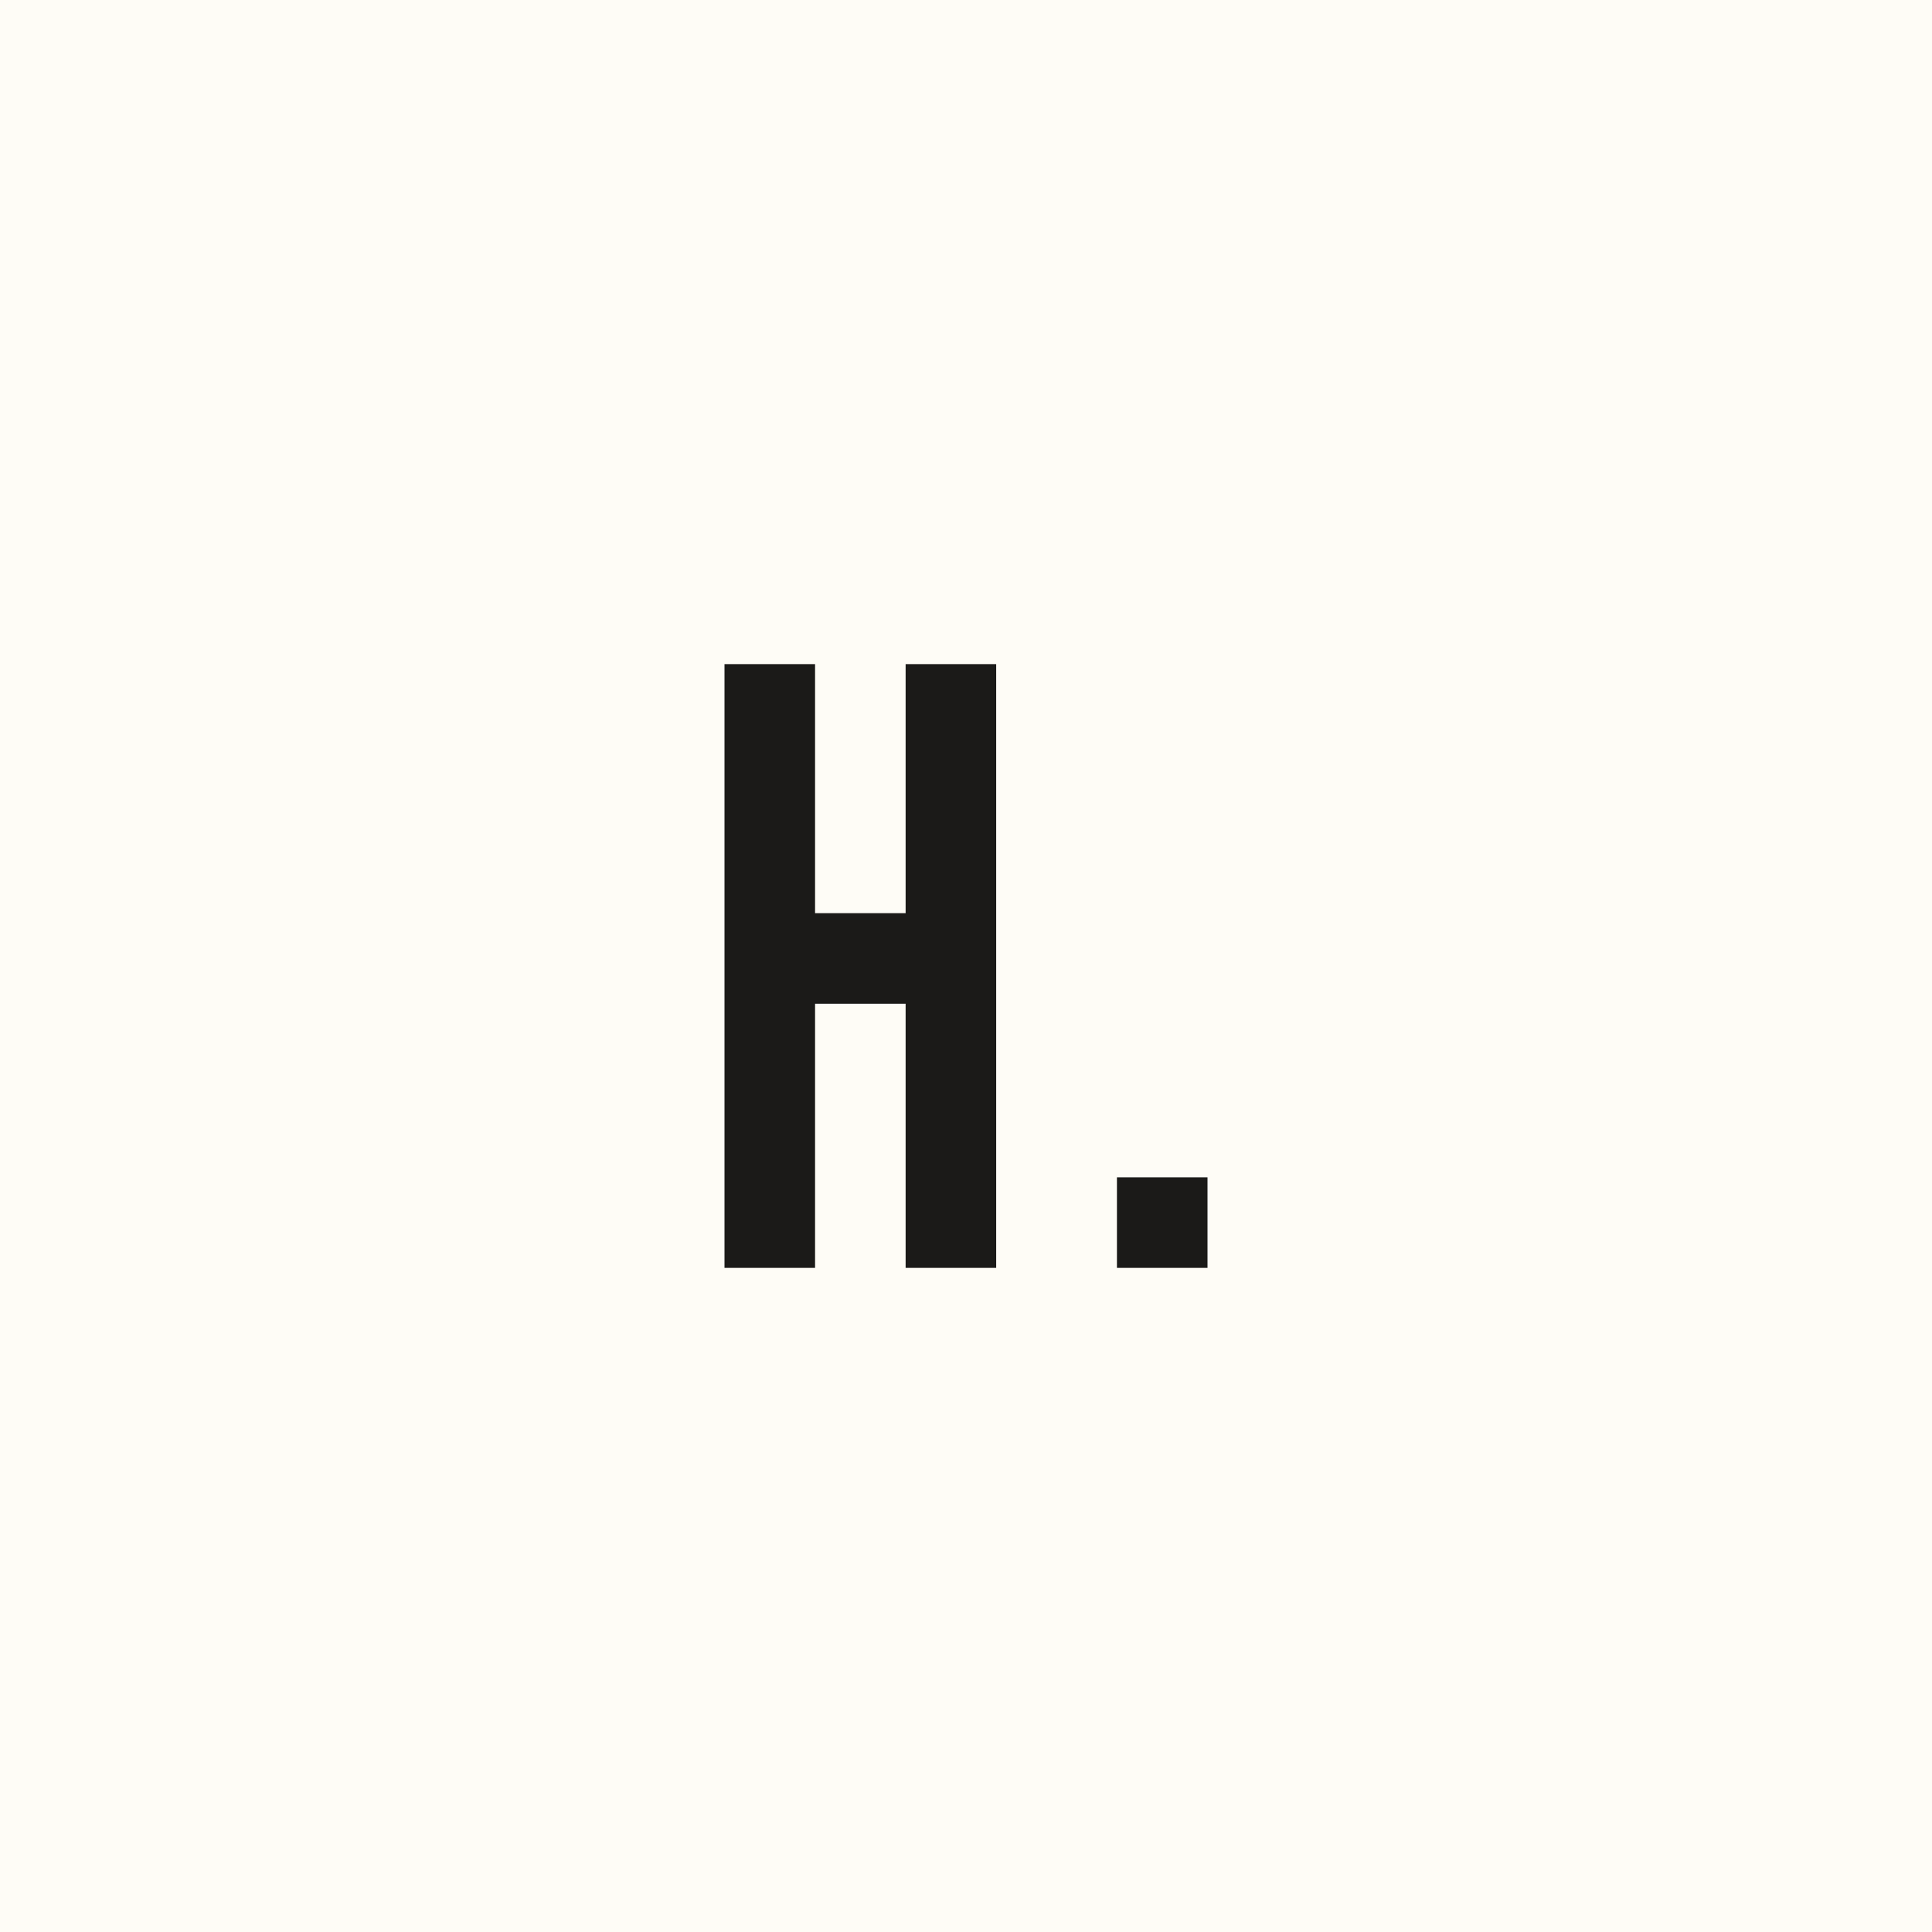
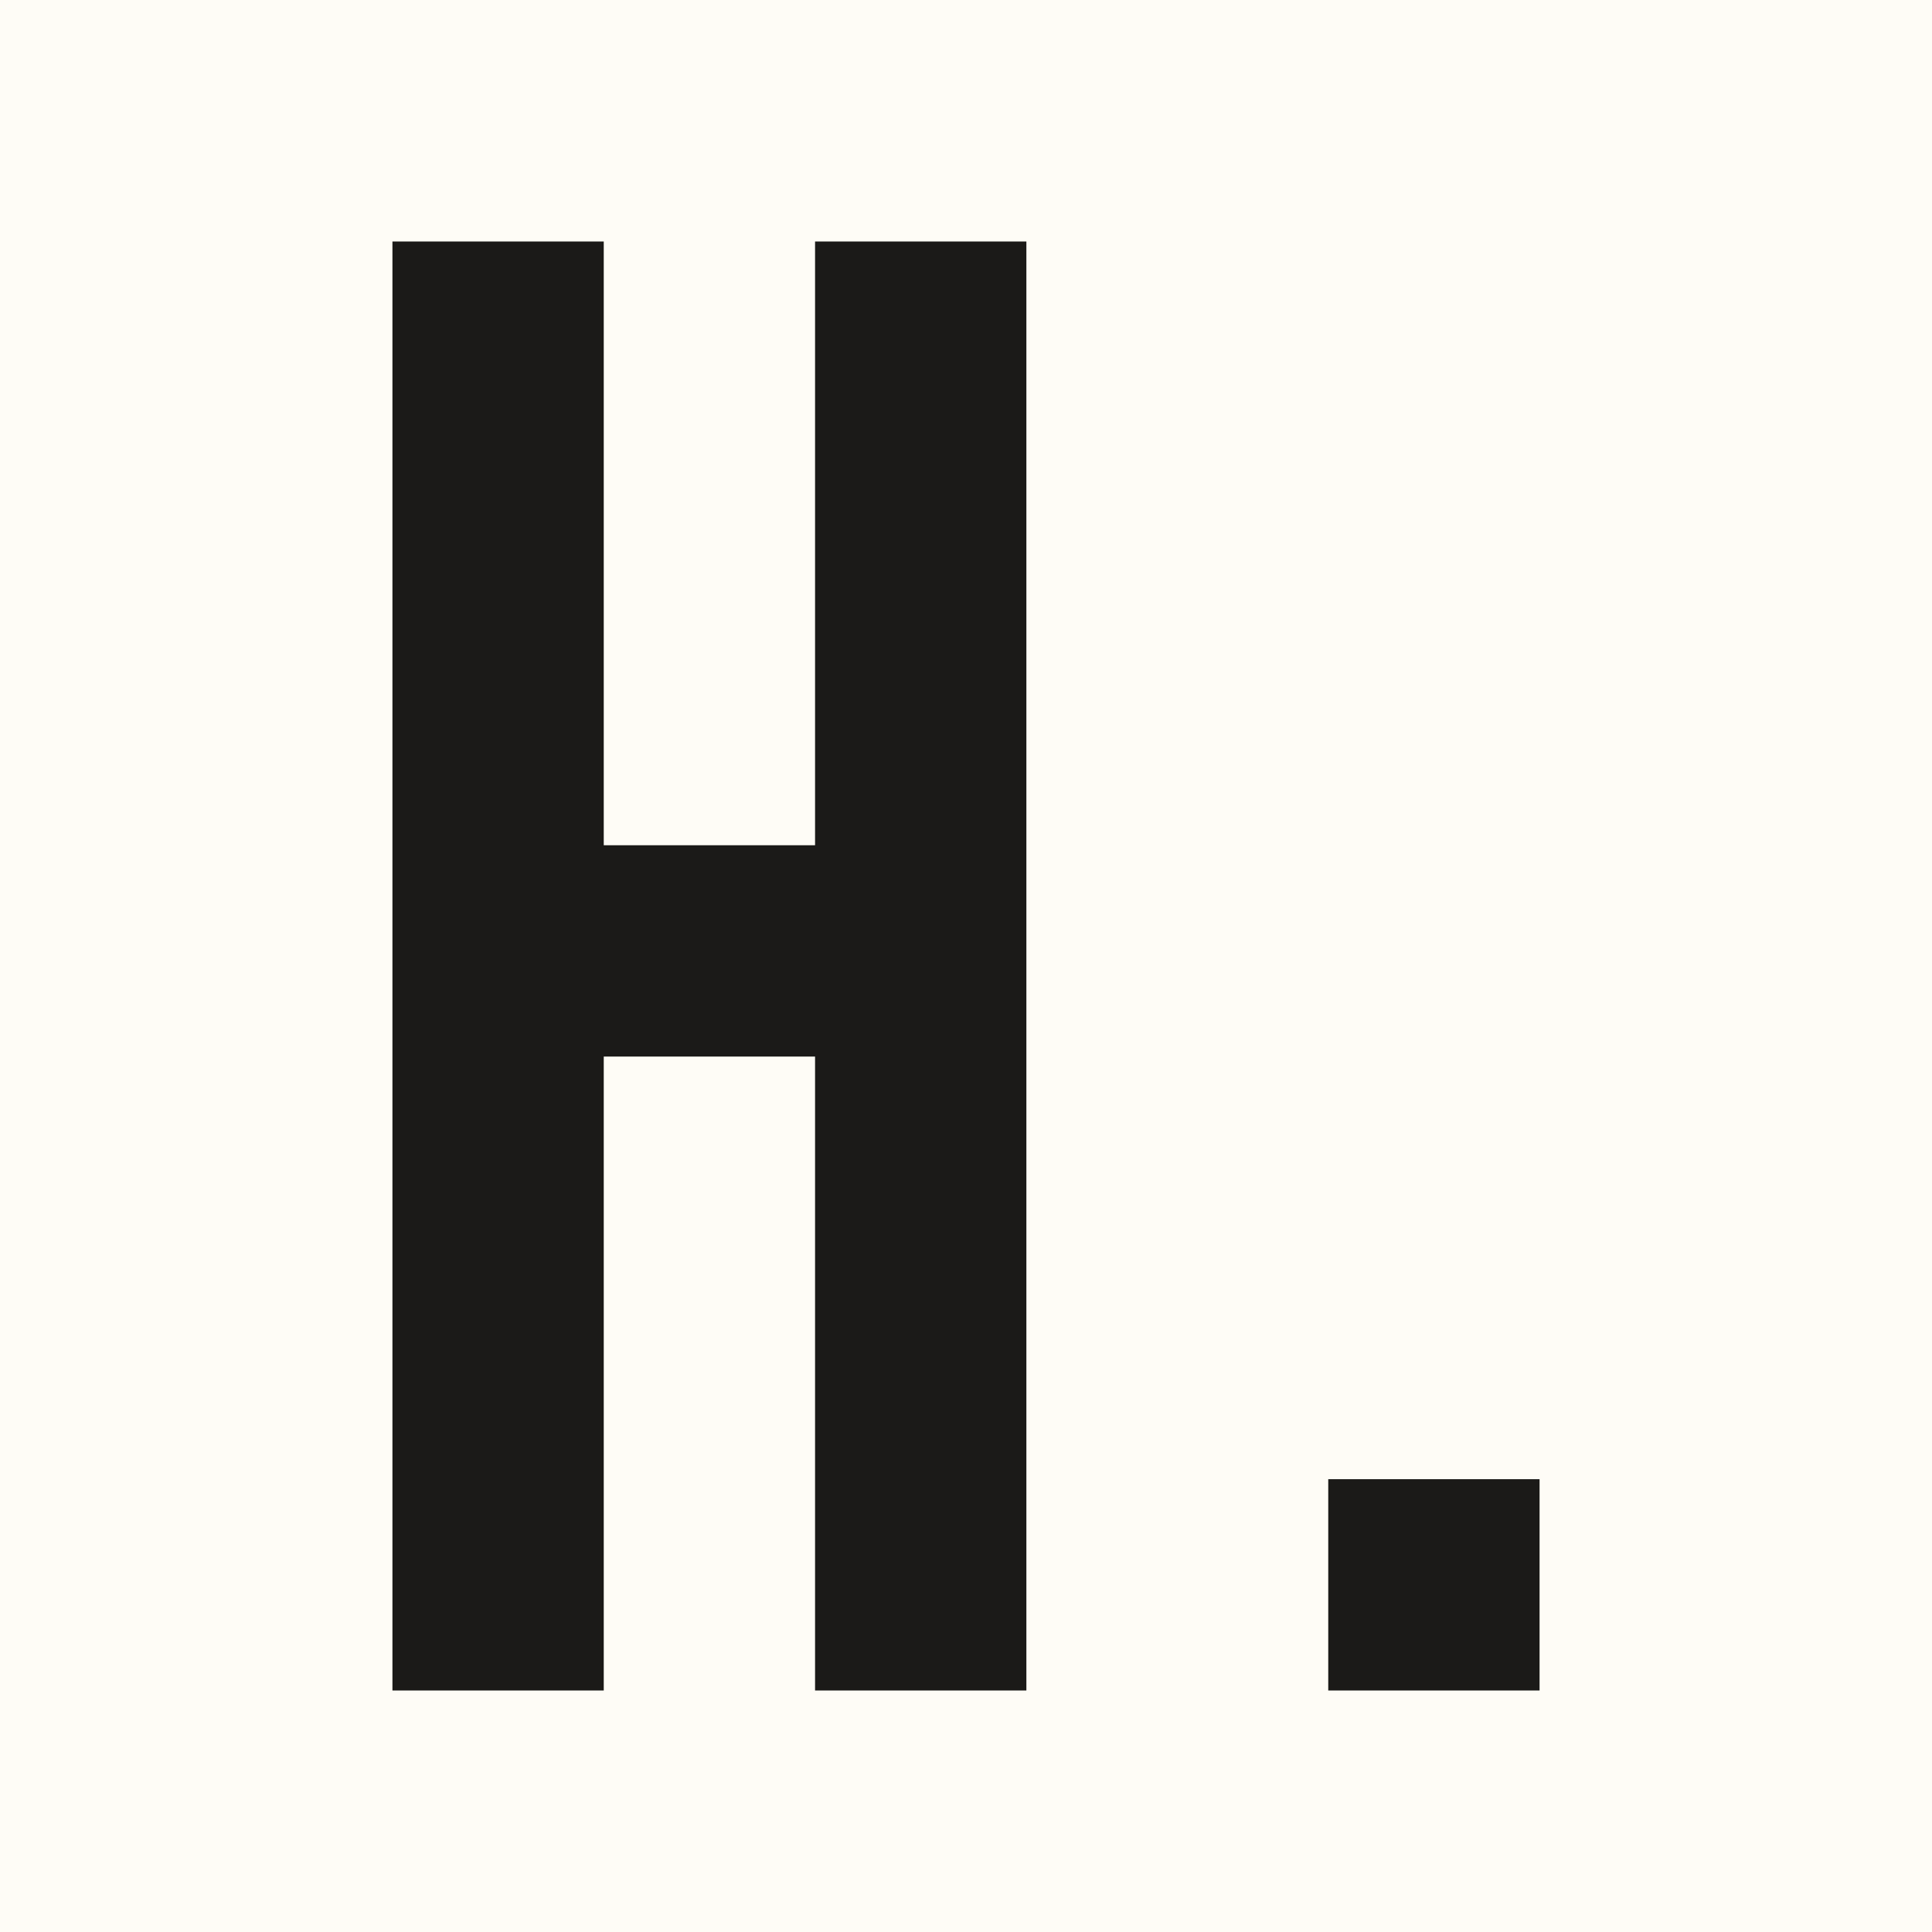
<svg xmlns="http://www.w3.org/2000/svg" width="1024" height="1024" viewBox="0 0 1024 1024">
  <rect width="1056" height="1056" x="-16" y="-16" style="fill:hsl(45, 75%, 98%)" />
-   <path d="M 384 352 L 384 672 L 432 672 L 432 532 L 480 532 L 480 672 L 528 672 L 528 352 L 480 352 L 480 484 L 432 484 L 432 352 L 384 352 z M 592 624 L 592 672 L 640 672 L 640 624 L 592 624 z " style="fill:hsl(45, 5%, 10%)" />
+   <path d="M 208,128 V 896 H 320 V 560 H 432 V 896 H 544 V 128 H 432 V 448 H 320 V 128 Z M 704,784 V 896 H 816 V 784 Z" style="fill:hsl(45, 5%, 10%)" />
</svg>
